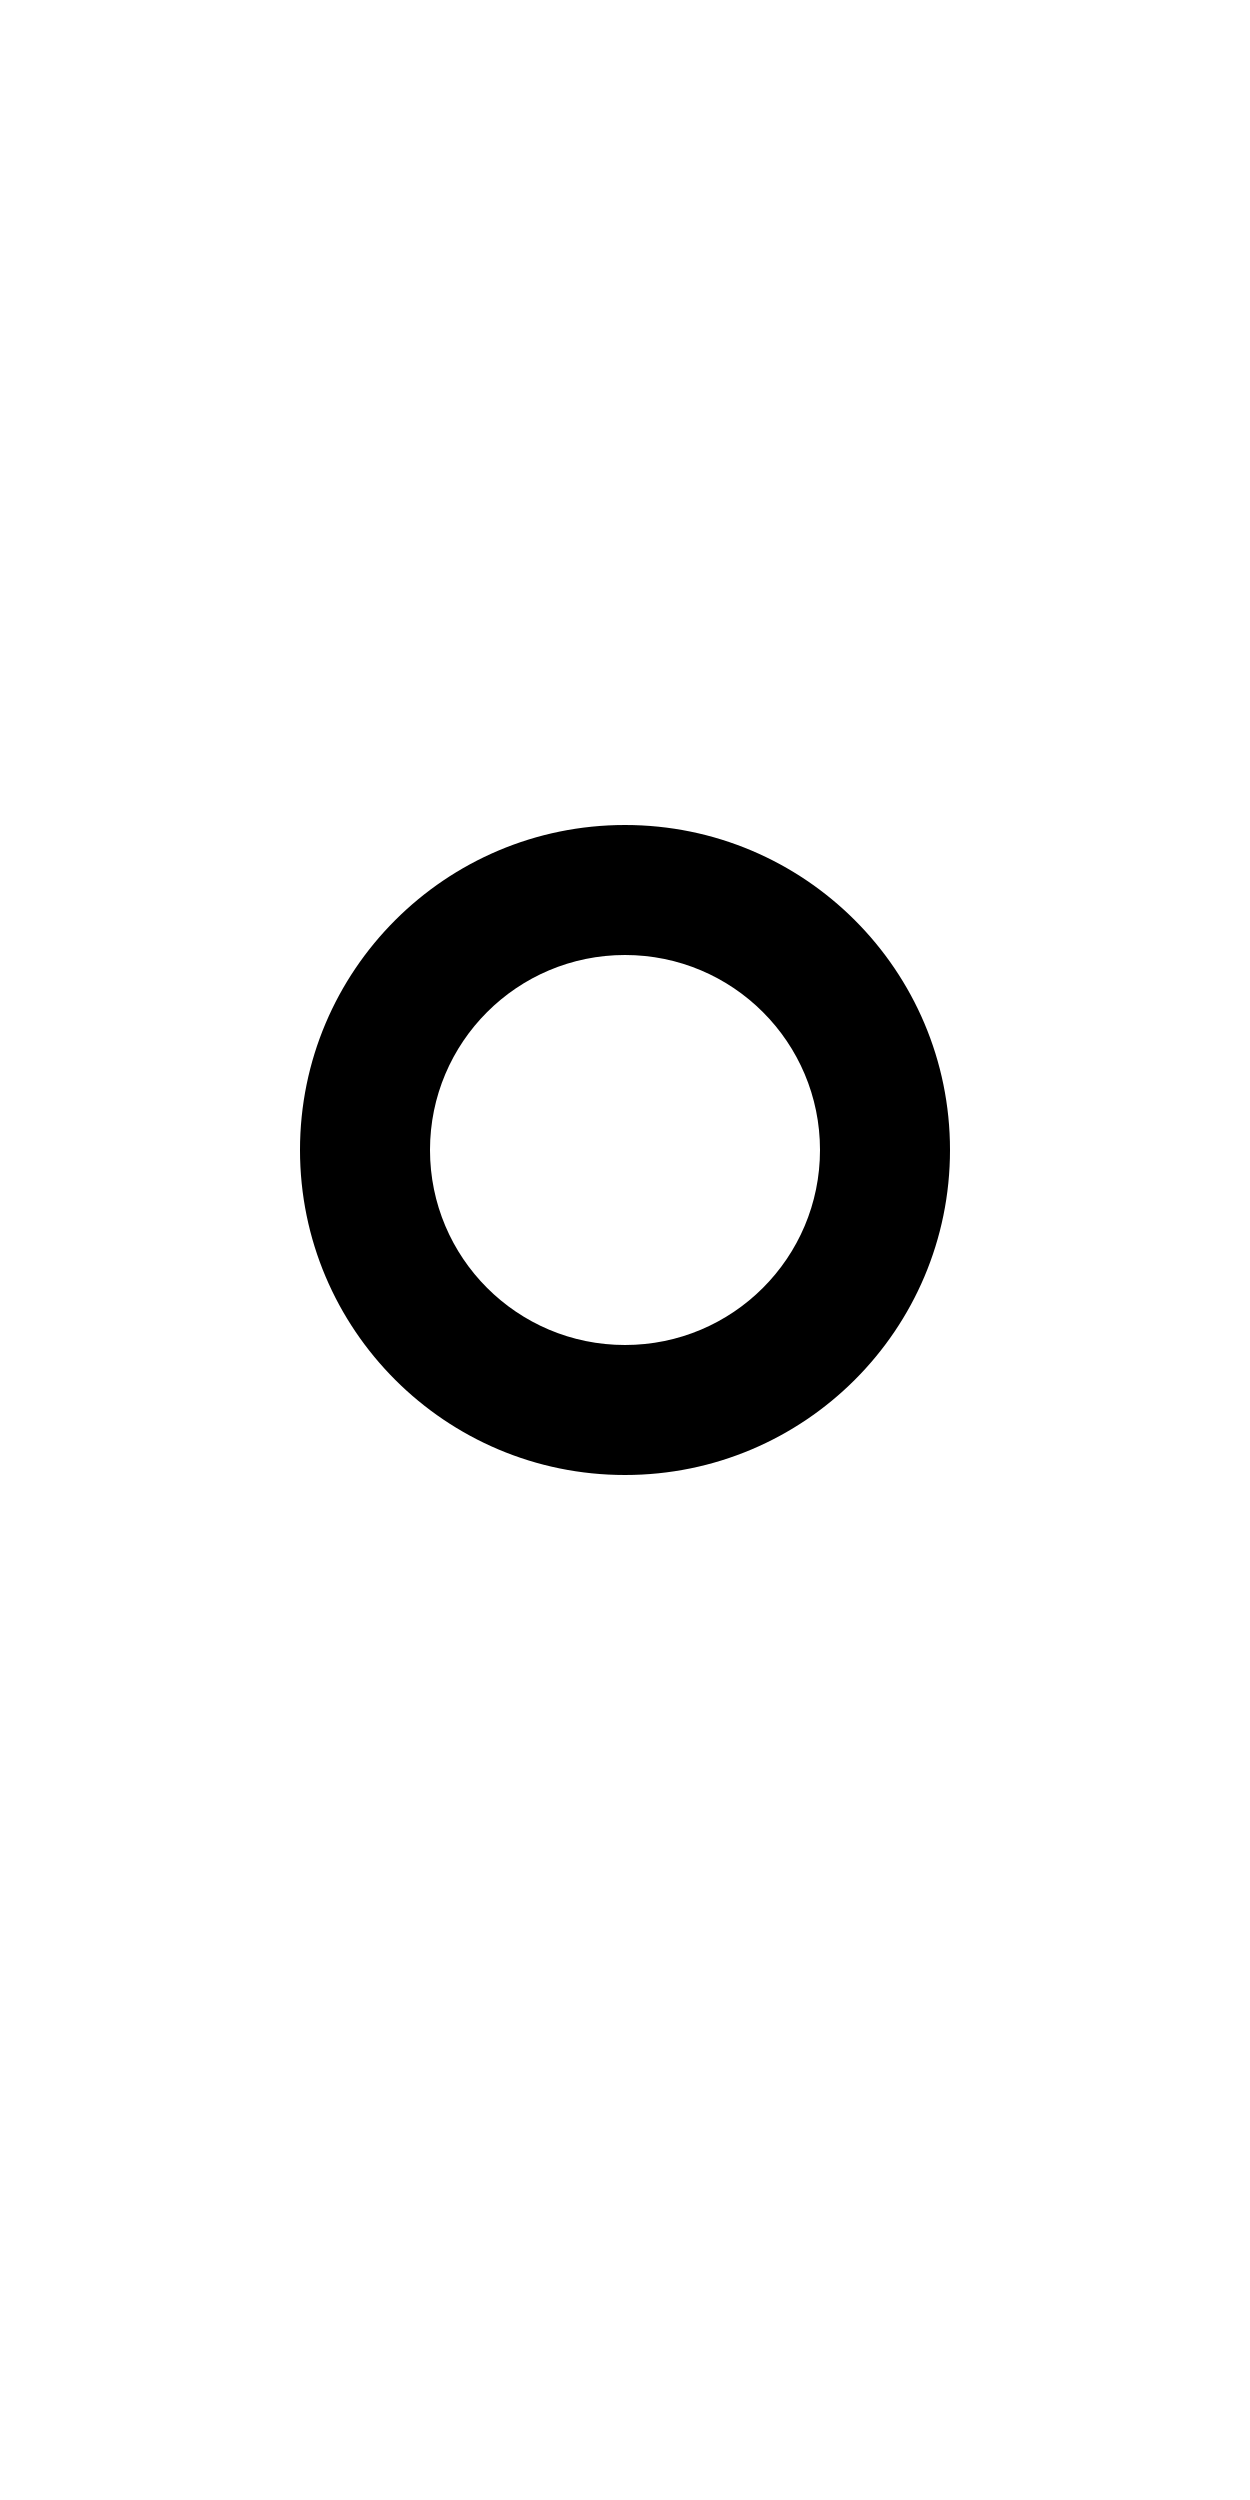
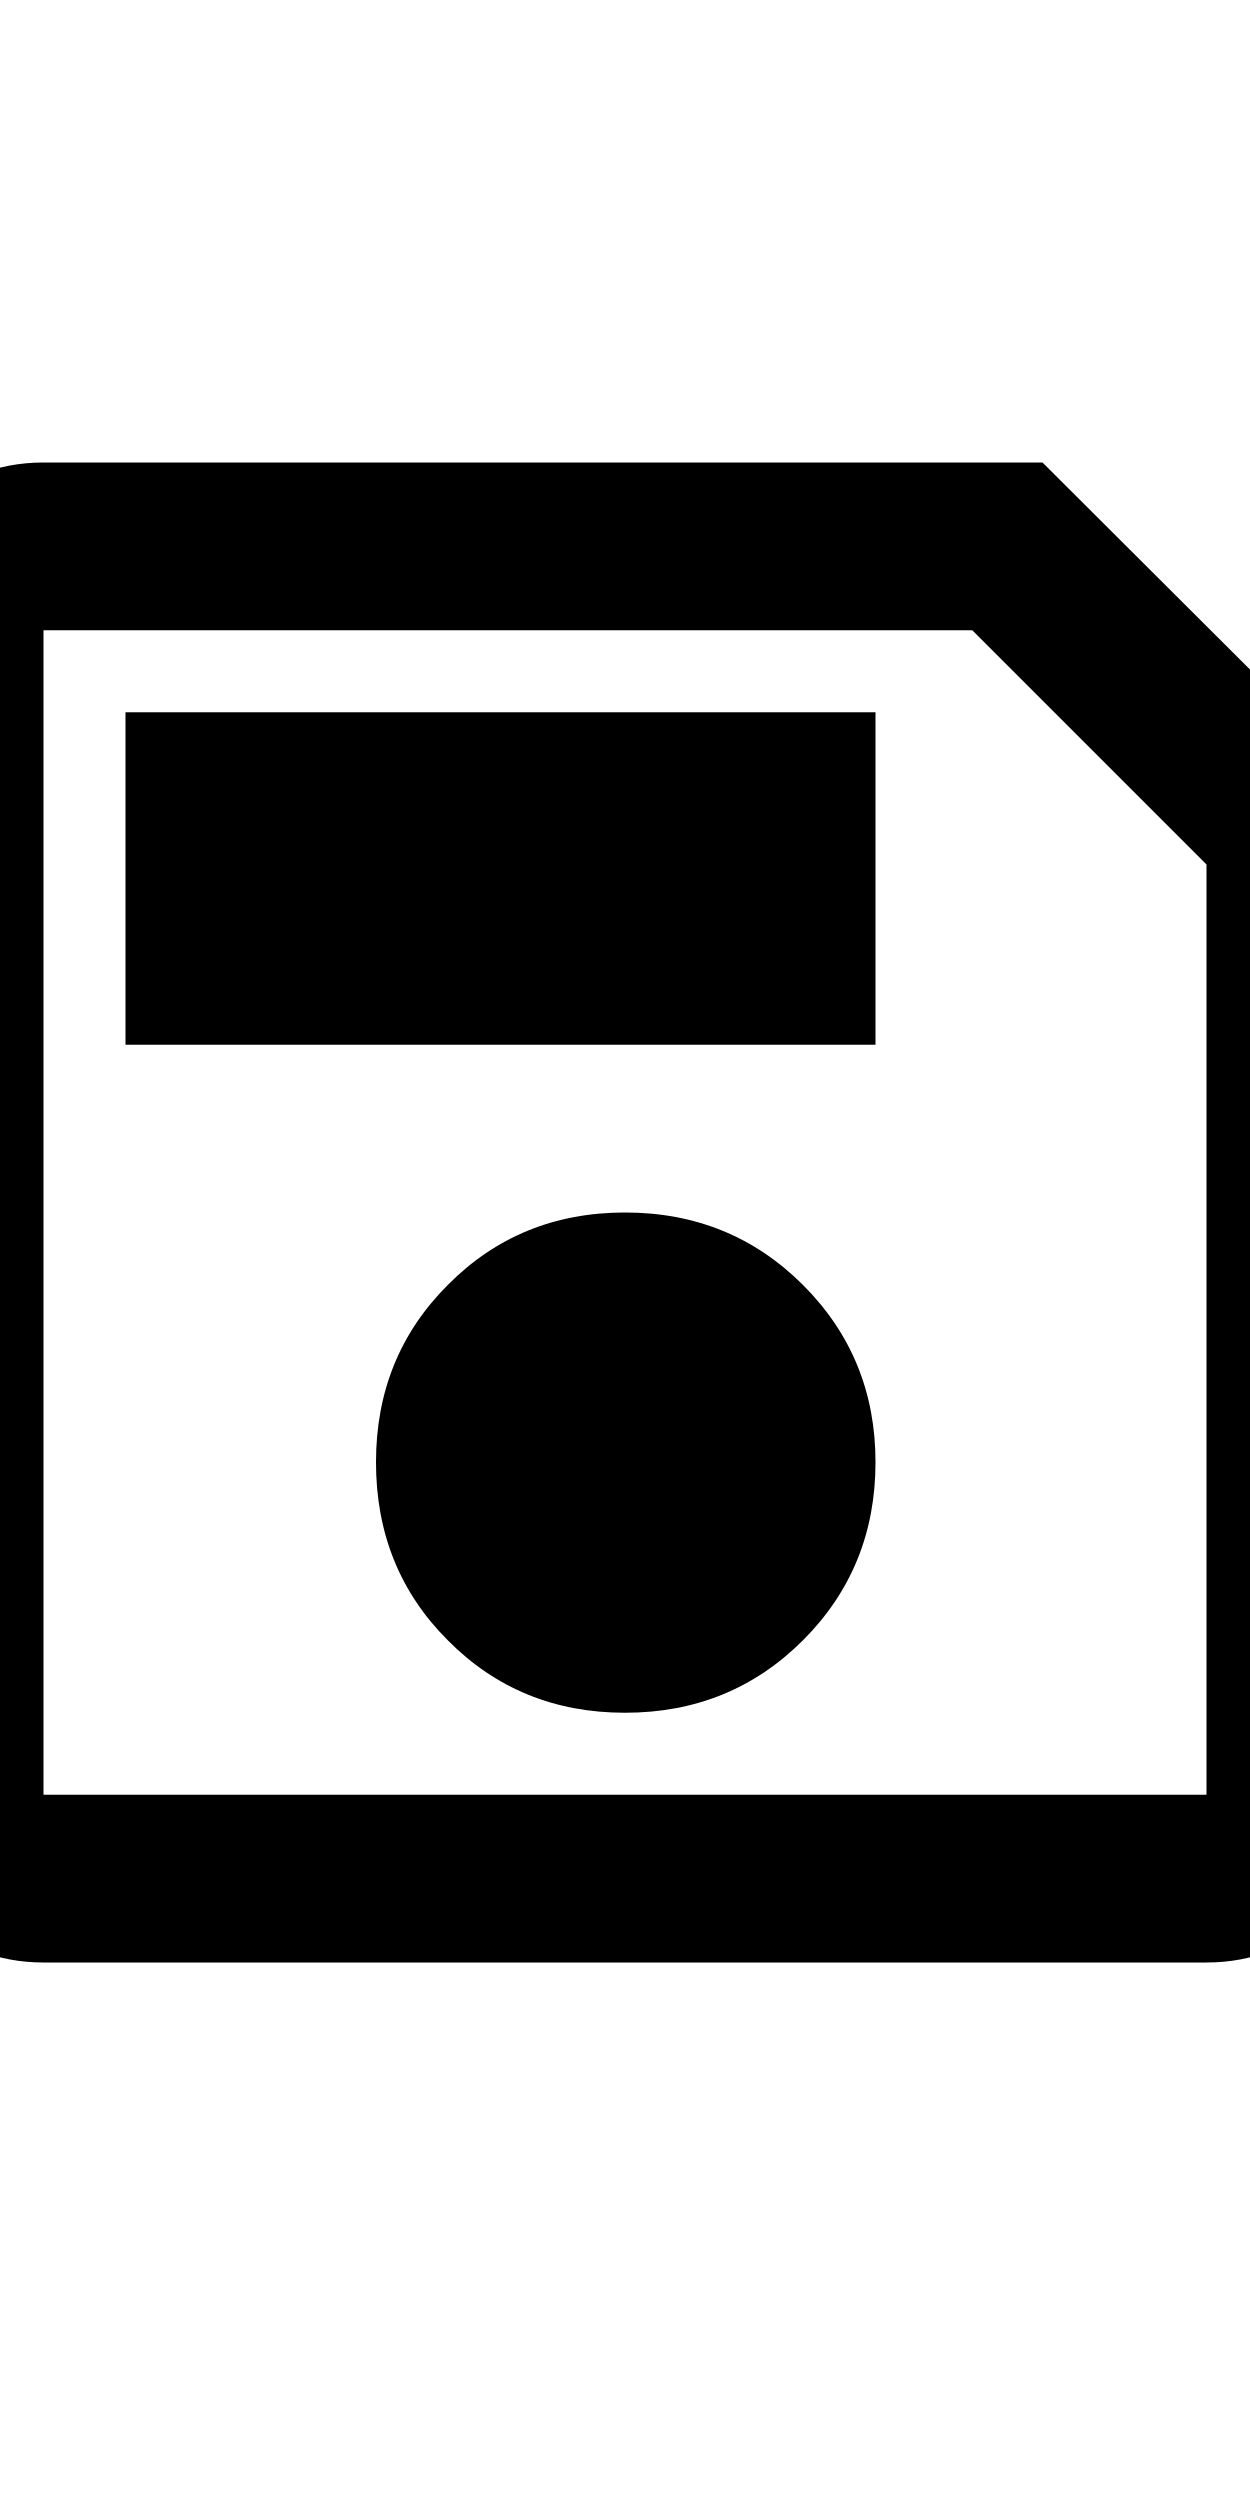
<svg xmlns="http://www.w3.org/2000/svg" viewBox="0 0 500 1000" width="500" height="1000">
-   <path fill="currentColor" d="M380.0,460.0C380.0,531.8 321.8,590.0 250.0,590.0C178.2,590.0 120.0,531.8 120.0,460.0C120.0,388.2 178.2,330.0 250.0,330.0C321.8,330.0 380.0,388.2 380.0,460.0ZM328.0,460.0C328.0,416.9 293.1,382.0 250.0,382.0C206.9,382.0 172.0,416.9 172.0,460.0C172.0,503.1 206.9,538.0 250.0,538.0C293.1,538.0 328.0,503.1 328.0,460.0Z" />
+   <path fill="currentColor" d="M417.0 185.0 550.0 317.7V717.9Q550.0 746.0 530.7 765.4Q510.7 785.0 482.6 785.0H17.4Q-10.7 785.0 -30.4 765.4Q-50.0 745.7 -50.0 717.9V252.1Q-50.0 224.3 -30.4 204.6Q-10.7 185.0 17.4 185.0ZM482.6 717.9V345.8L388.9 252.1H17.4V717.9ZM250.0 485.0Q292.2 485.0 321.2 514.0Q350.2 543.0 350.2 584.9Q350.2 627.1 321.2 656.1Q292.2 685.1 250.0 685.1Q207.8 685.1 179.1 656.1Q150.4 627.4 150.4 584.9Q150.4 542.7 179.1 514.0Q207.8 485.0 250.0 485.0ZM50.2 284.9V417.9H350.2V284.9Z" />
</svg>
